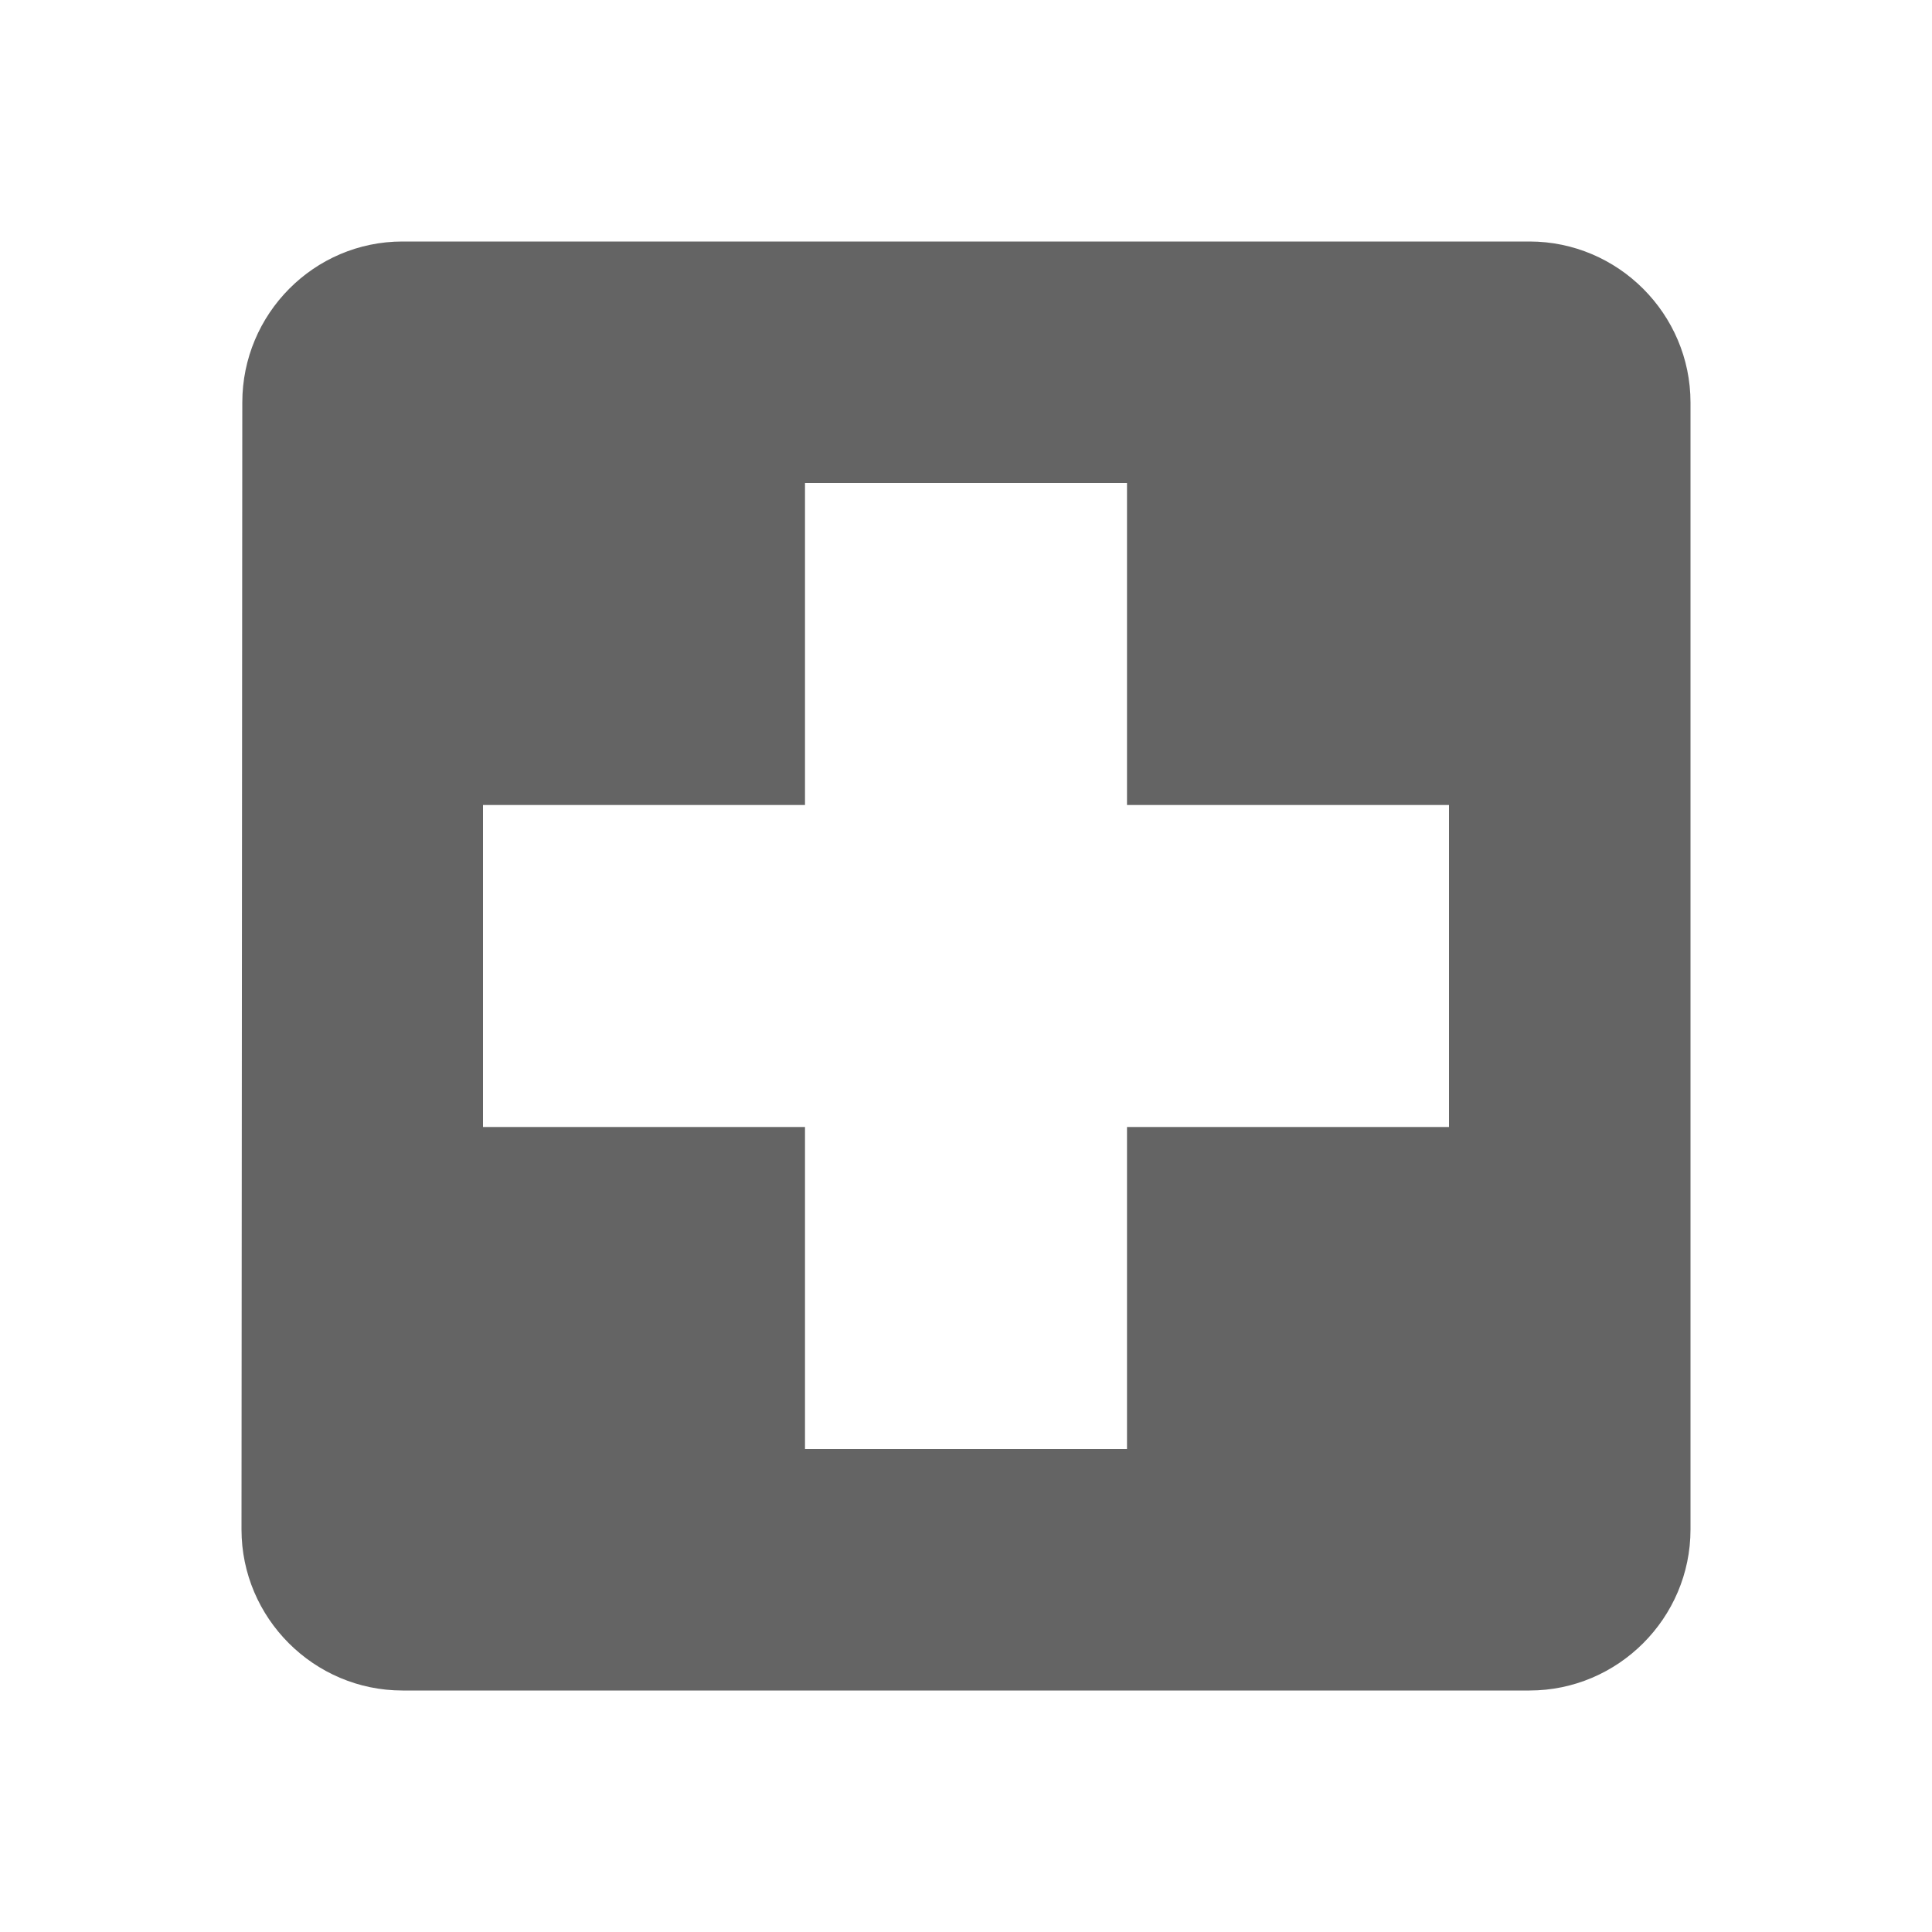
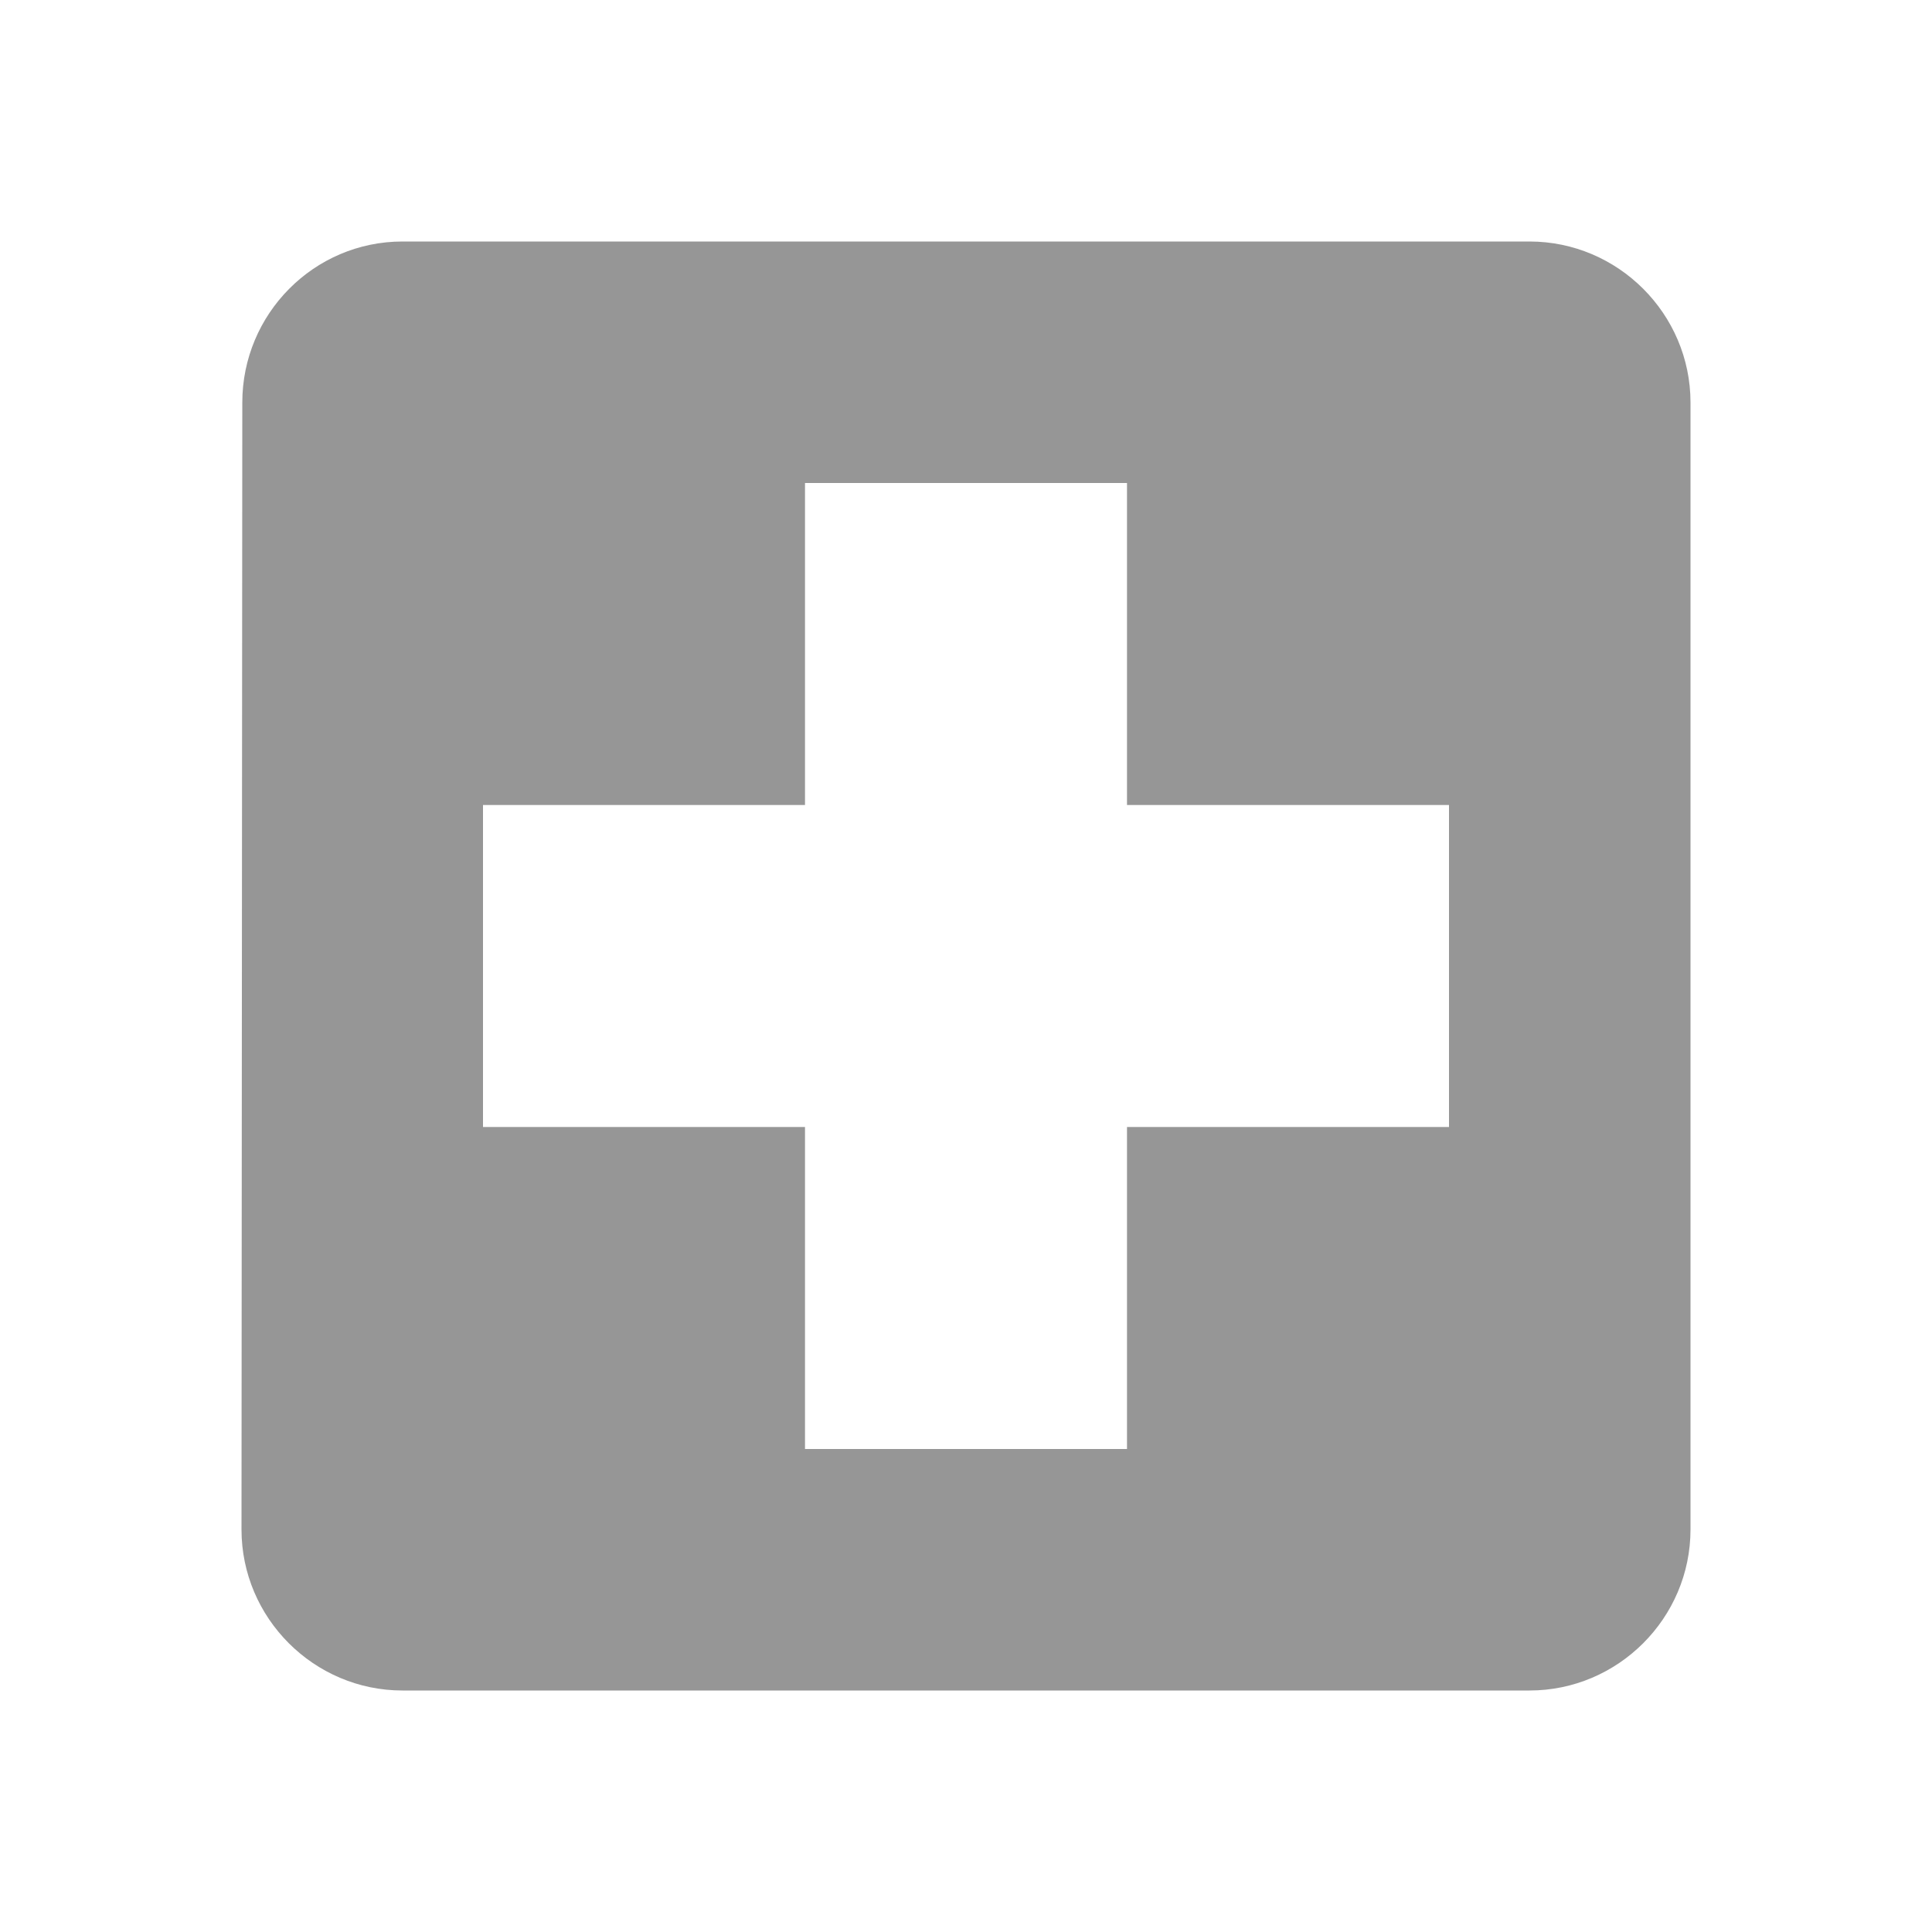
<svg xmlns="http://www.w3.org/2000/svg" width="32px" height="32px" viewBox="0 0 24 24">
-   <path fill="rgb(100,100,100)" d="M19 3H5c-1.1 0-1.99.9-1.99 2L3 19c0 1.1.9 2 2 2h14c1.1 0 2-.9 2-2V5c0-1.1-.9-2-2-2zm-1 11h-4v4h-4v-4H6v-4h4V6h4v4h4v4z" />
+   <path fill="rgb(150,150,150)" d="M19 3H5c-1.1 0-1.99.9-1.99 2L3 19c0 1.1.9 2 2 2h14c1.1 0 2-.9 2-2V5c0-1.1-.9-2-2-2zm-1 11h-4v4h-4v-4H6v-4h4V6h4v4h4v4z" />
</svg>
